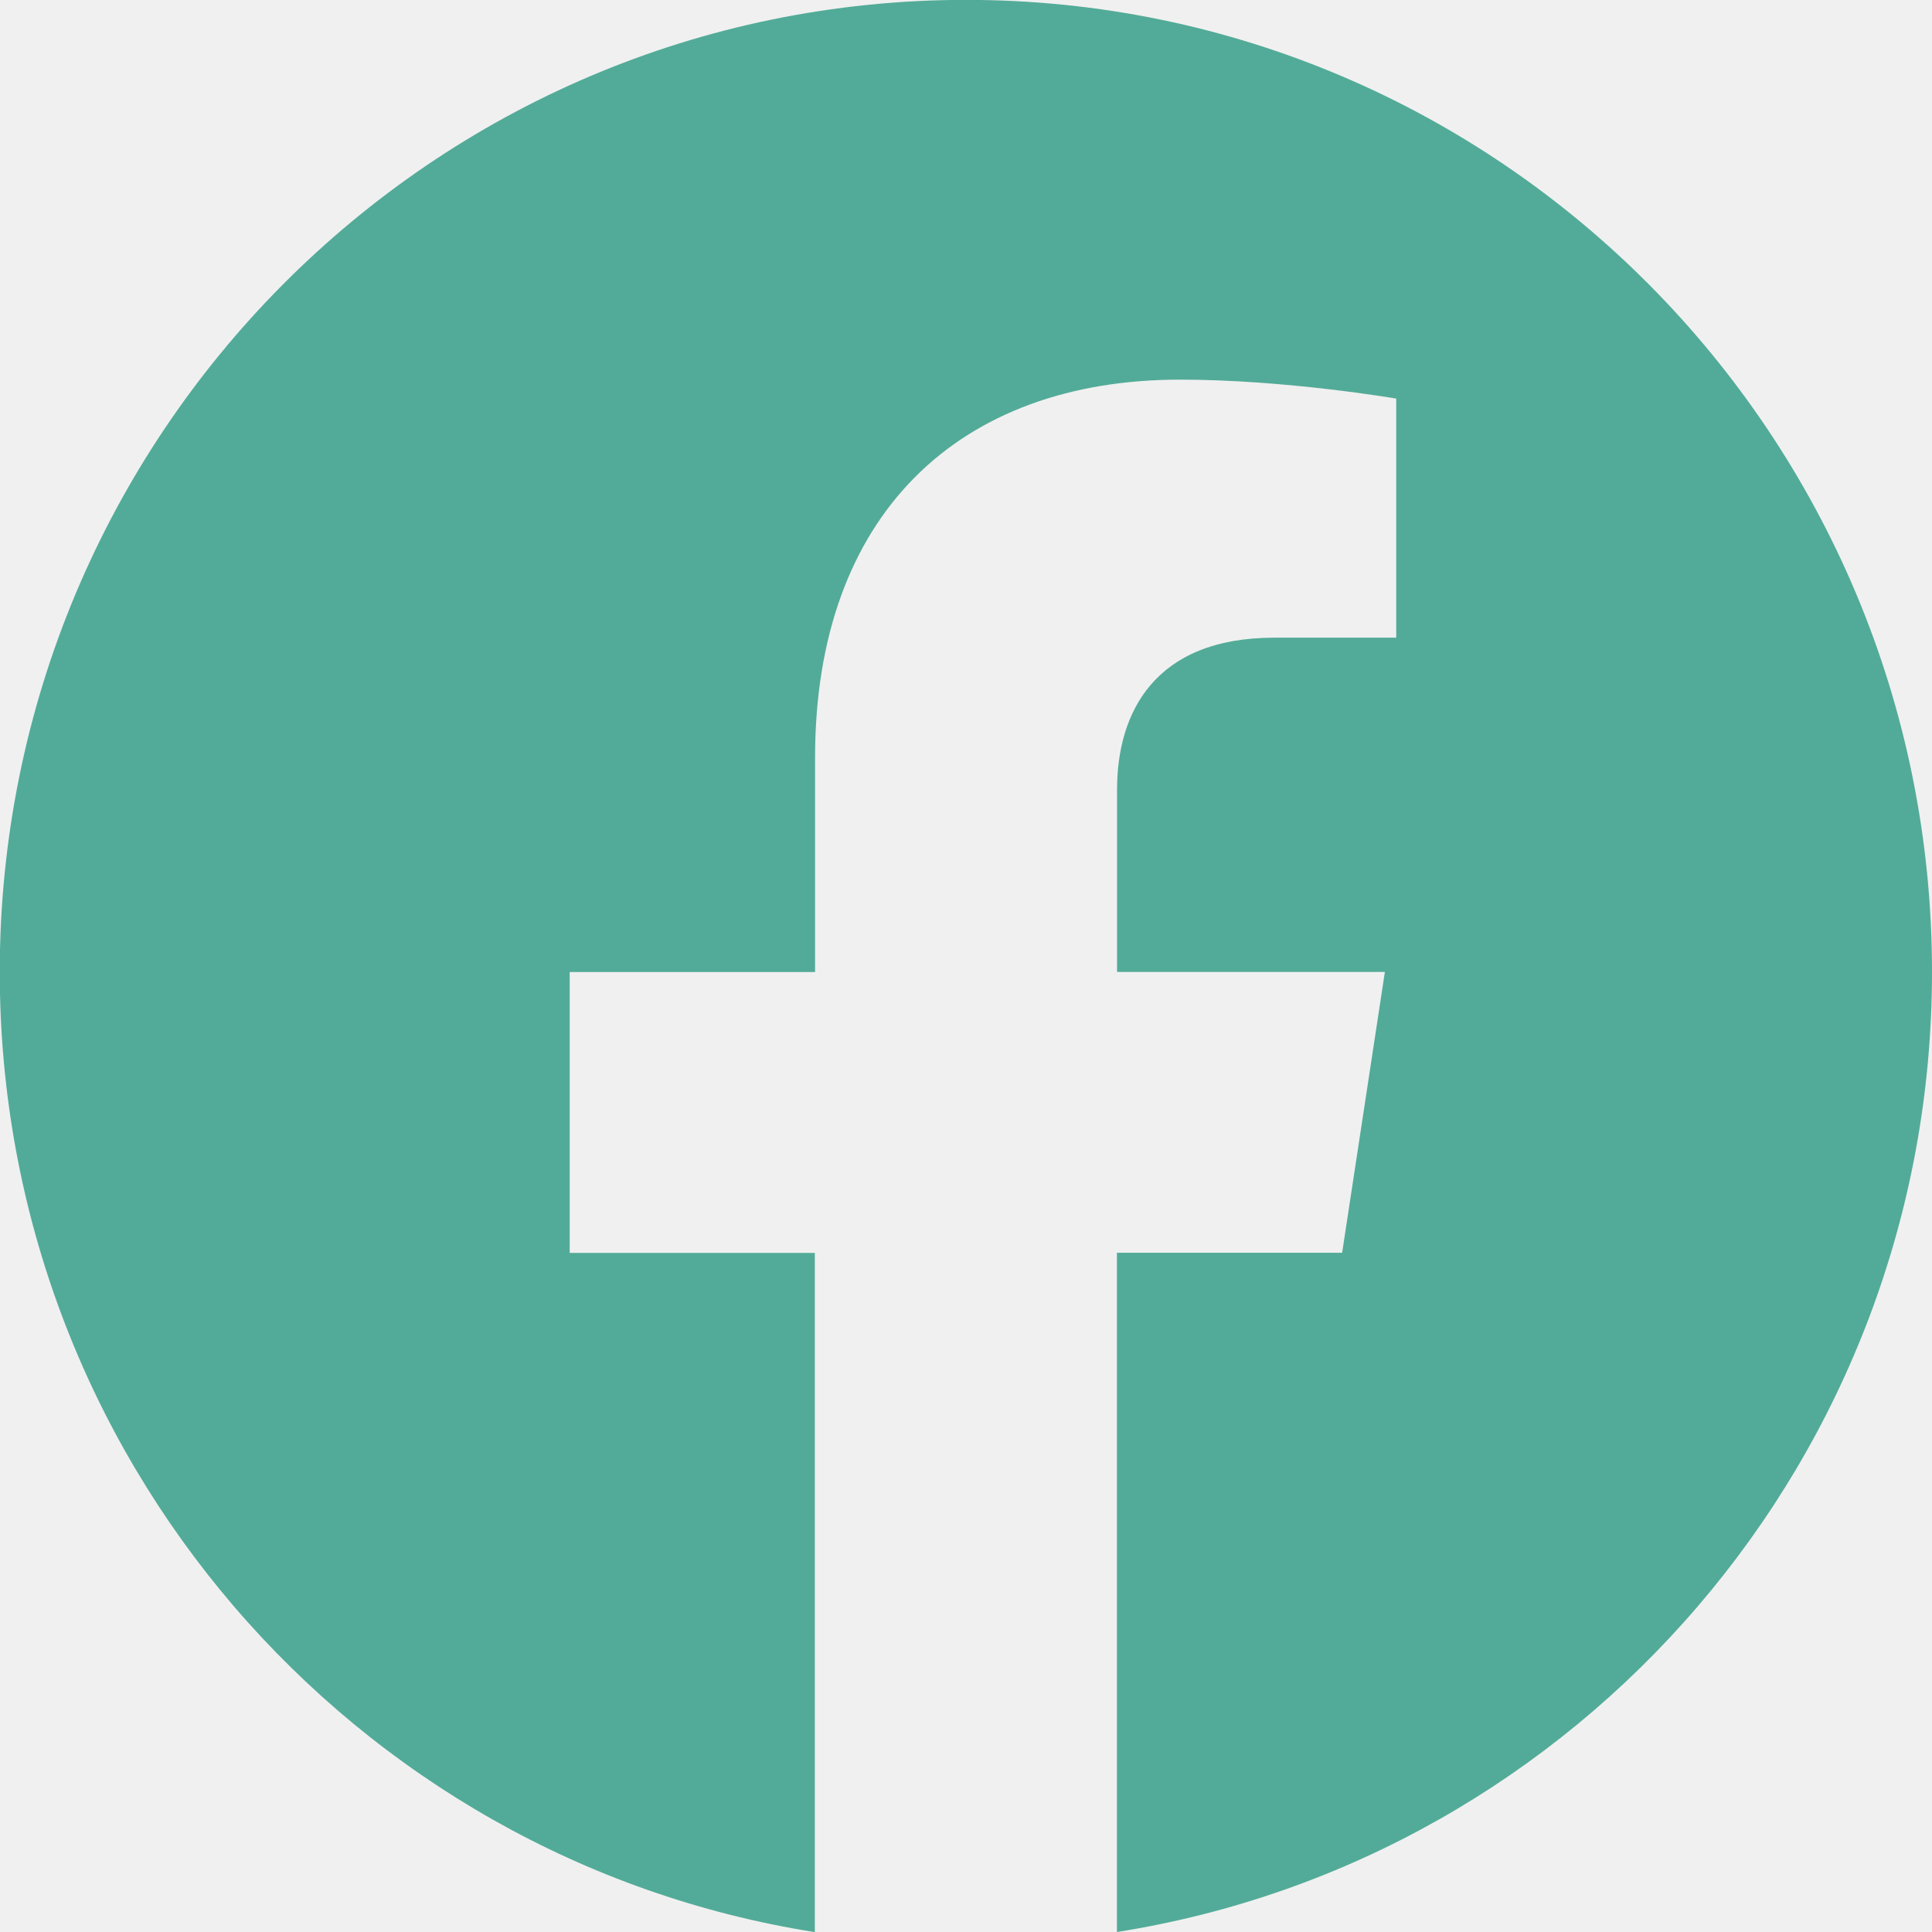
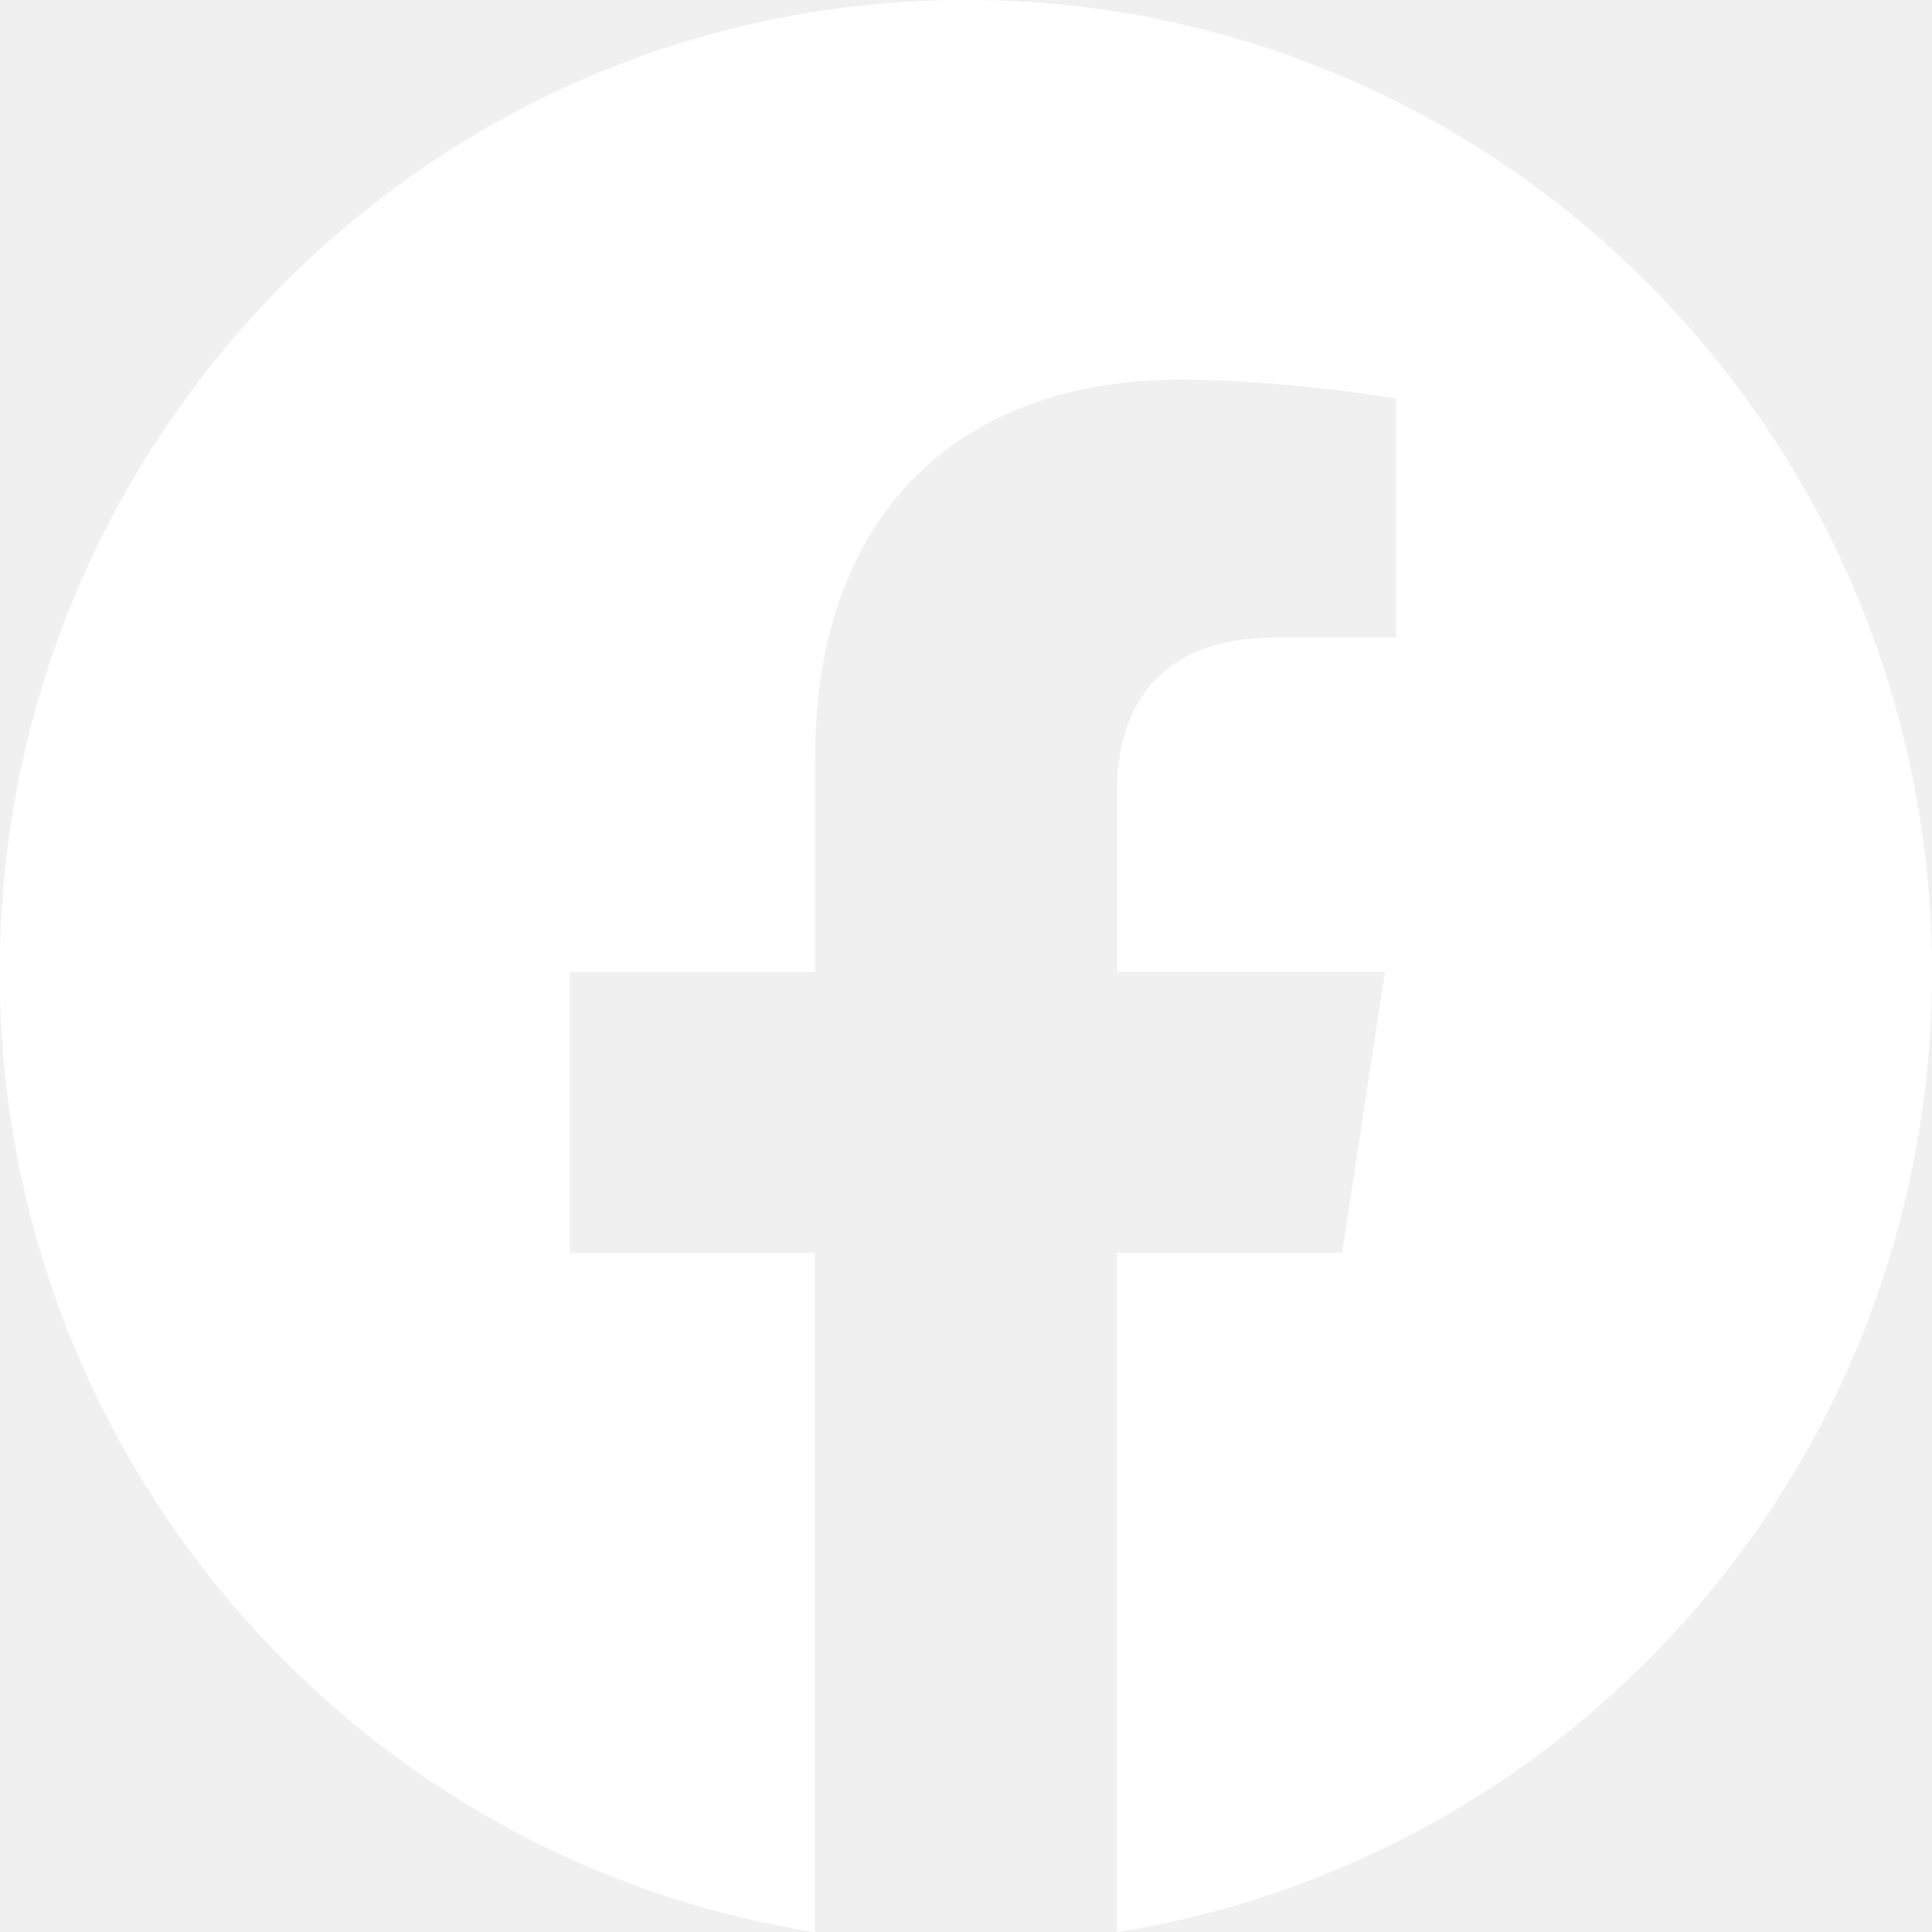
- <svg xmlns="http://www.w3.org/2000/svg" width="30" height="30" fill="#52ab98" class="bi bi-facebook" viewBox="0 0 16 16">
+ <svg xmlns="http://www.w3.org/2000/svg" width="30" height="30" fill="#fff" class="bi bi-facebook" viewBox="0 0 16 16">
  <path d="M16 8.049c0-4.446-3.582-8.05-8-8.05C3.58 0-.002 3.603-.002 8.05c0 4.017 2.926 7.347 6.75 7.951v-5.625h-2.03V8.05H6.75V6.275c0-2.017 1.195-3.131 3.022-3.131.876 0 1.791.157 1.791.157v1.98h-1.009c-.993 0-1.303.621-1.303 1.258v1.51h2.218l-.354 2.326H9.25V16c3.824-.604 6.75-3.934 6.75-7.951z" />
</svg>
